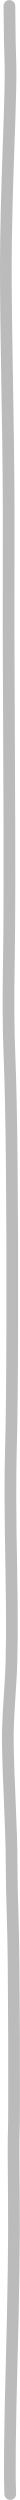
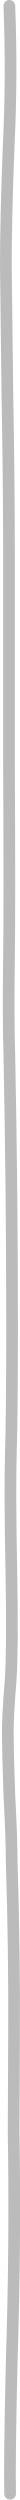
- <svg xmlns="http://www.w3.org/2000/svg" width="5.118" height="641.758" viewBox="0 0 5.118 641.758" id="svg6044" version="1.1">
-   <defs id="defs6046" />
-   <g id="layer1" transform="translate(-7.9898548e-8,-410.6039)">
-     <path id="path6033" style="fill:none;stroke:#bbbbbb;stroke-width:3;stroke-linecap:round;stroke-linejoin:round;stroke-miterlimit:10;stroke-dasharray:none;stroke-opacity:1" d="m 2.633,1050.841 c -0.23,-5.105 -0.108,-16.43 0.365,-33.976 0.473,-17.546 0.661,-31.346 0.564,-41.4 -0.097,-10.054 -0.107,-15.896 -0.028,-17.526 0.079,-1.63 0.101,-9.716 0.068,-24.257 -0.034,-14.541 -0.144,-24.659 -0.332,-30.352 -0.188,-5.694 -0.286,-10.542 -0.295,-14.545 -0.01,-4.003 -0.185,-9.81 -0.527,-17.42 -0.343,-7.61 -0.486,-12.923 -0.43,-15.941 0.056,-3.018 0.282,-7.351 0.678,-12.999 0.396,-5.648 0.463,-15.356 0.202,-29.122 -0.261,-13.767 -0.296,-23.864 -0.103,-30.292 0.193,-6.428 0.308,-17.022 0.347,-31.782 0.039,-14.76 -4e-4,-28.37 -0.117,-40.829 -0.117,-12.46 -0.315,-22.049 -0.593,-28.768 -0.278,-6.719 -0.33,-14.789 -0.156,-24.211 0.174,-9.422 0.194,-26.802 0.059,-52.142 -0.135,-25.34 -0.174,-43.501 -0.119,-54.483 0.056,-10.983 -0.052,-23.804 -0.324,-38.463 -0.271,-14.66 -0.402,-25.891 -0.391,-33.695 0.011,-7.803 0.239,-17.779 0.684,-29.927 0.445,-12.148 0.611,-19.344 0.497,-21.589 -0.113,-2.245 -0.204,-7.243 -0.272,-14.995" />
-   </g>
+ <svg xmlns="http://www.w3.org/2000/svg" width="5.1" height="641.8" viewBox="0 0 5.1 641.8">
+   <path fill="none" stroke="#bbb" stroke-linecap="round" stroke-linejoin="round" stroke-width="3" d="M2.6 640.2q-.2-7.6.4-34a1197 1197 0 0 0 .5-58.9l.1-24.2a1168 1168 0 0 0-.6-45q0-6-.6-17.3-.4-11.4-.4-16t.7-13q.6-8.4.2-29.1t-.1-30.3.3-31.8a3411 3411 0 0 0-.7-69.6q-.3-10-.1-24.2t0-52.1v-54.5q0-16.5-.4-38.5L1.5 68q0-11.6.7-29.9a416 416 0 0 0 .2-36.6" />
</svg>
